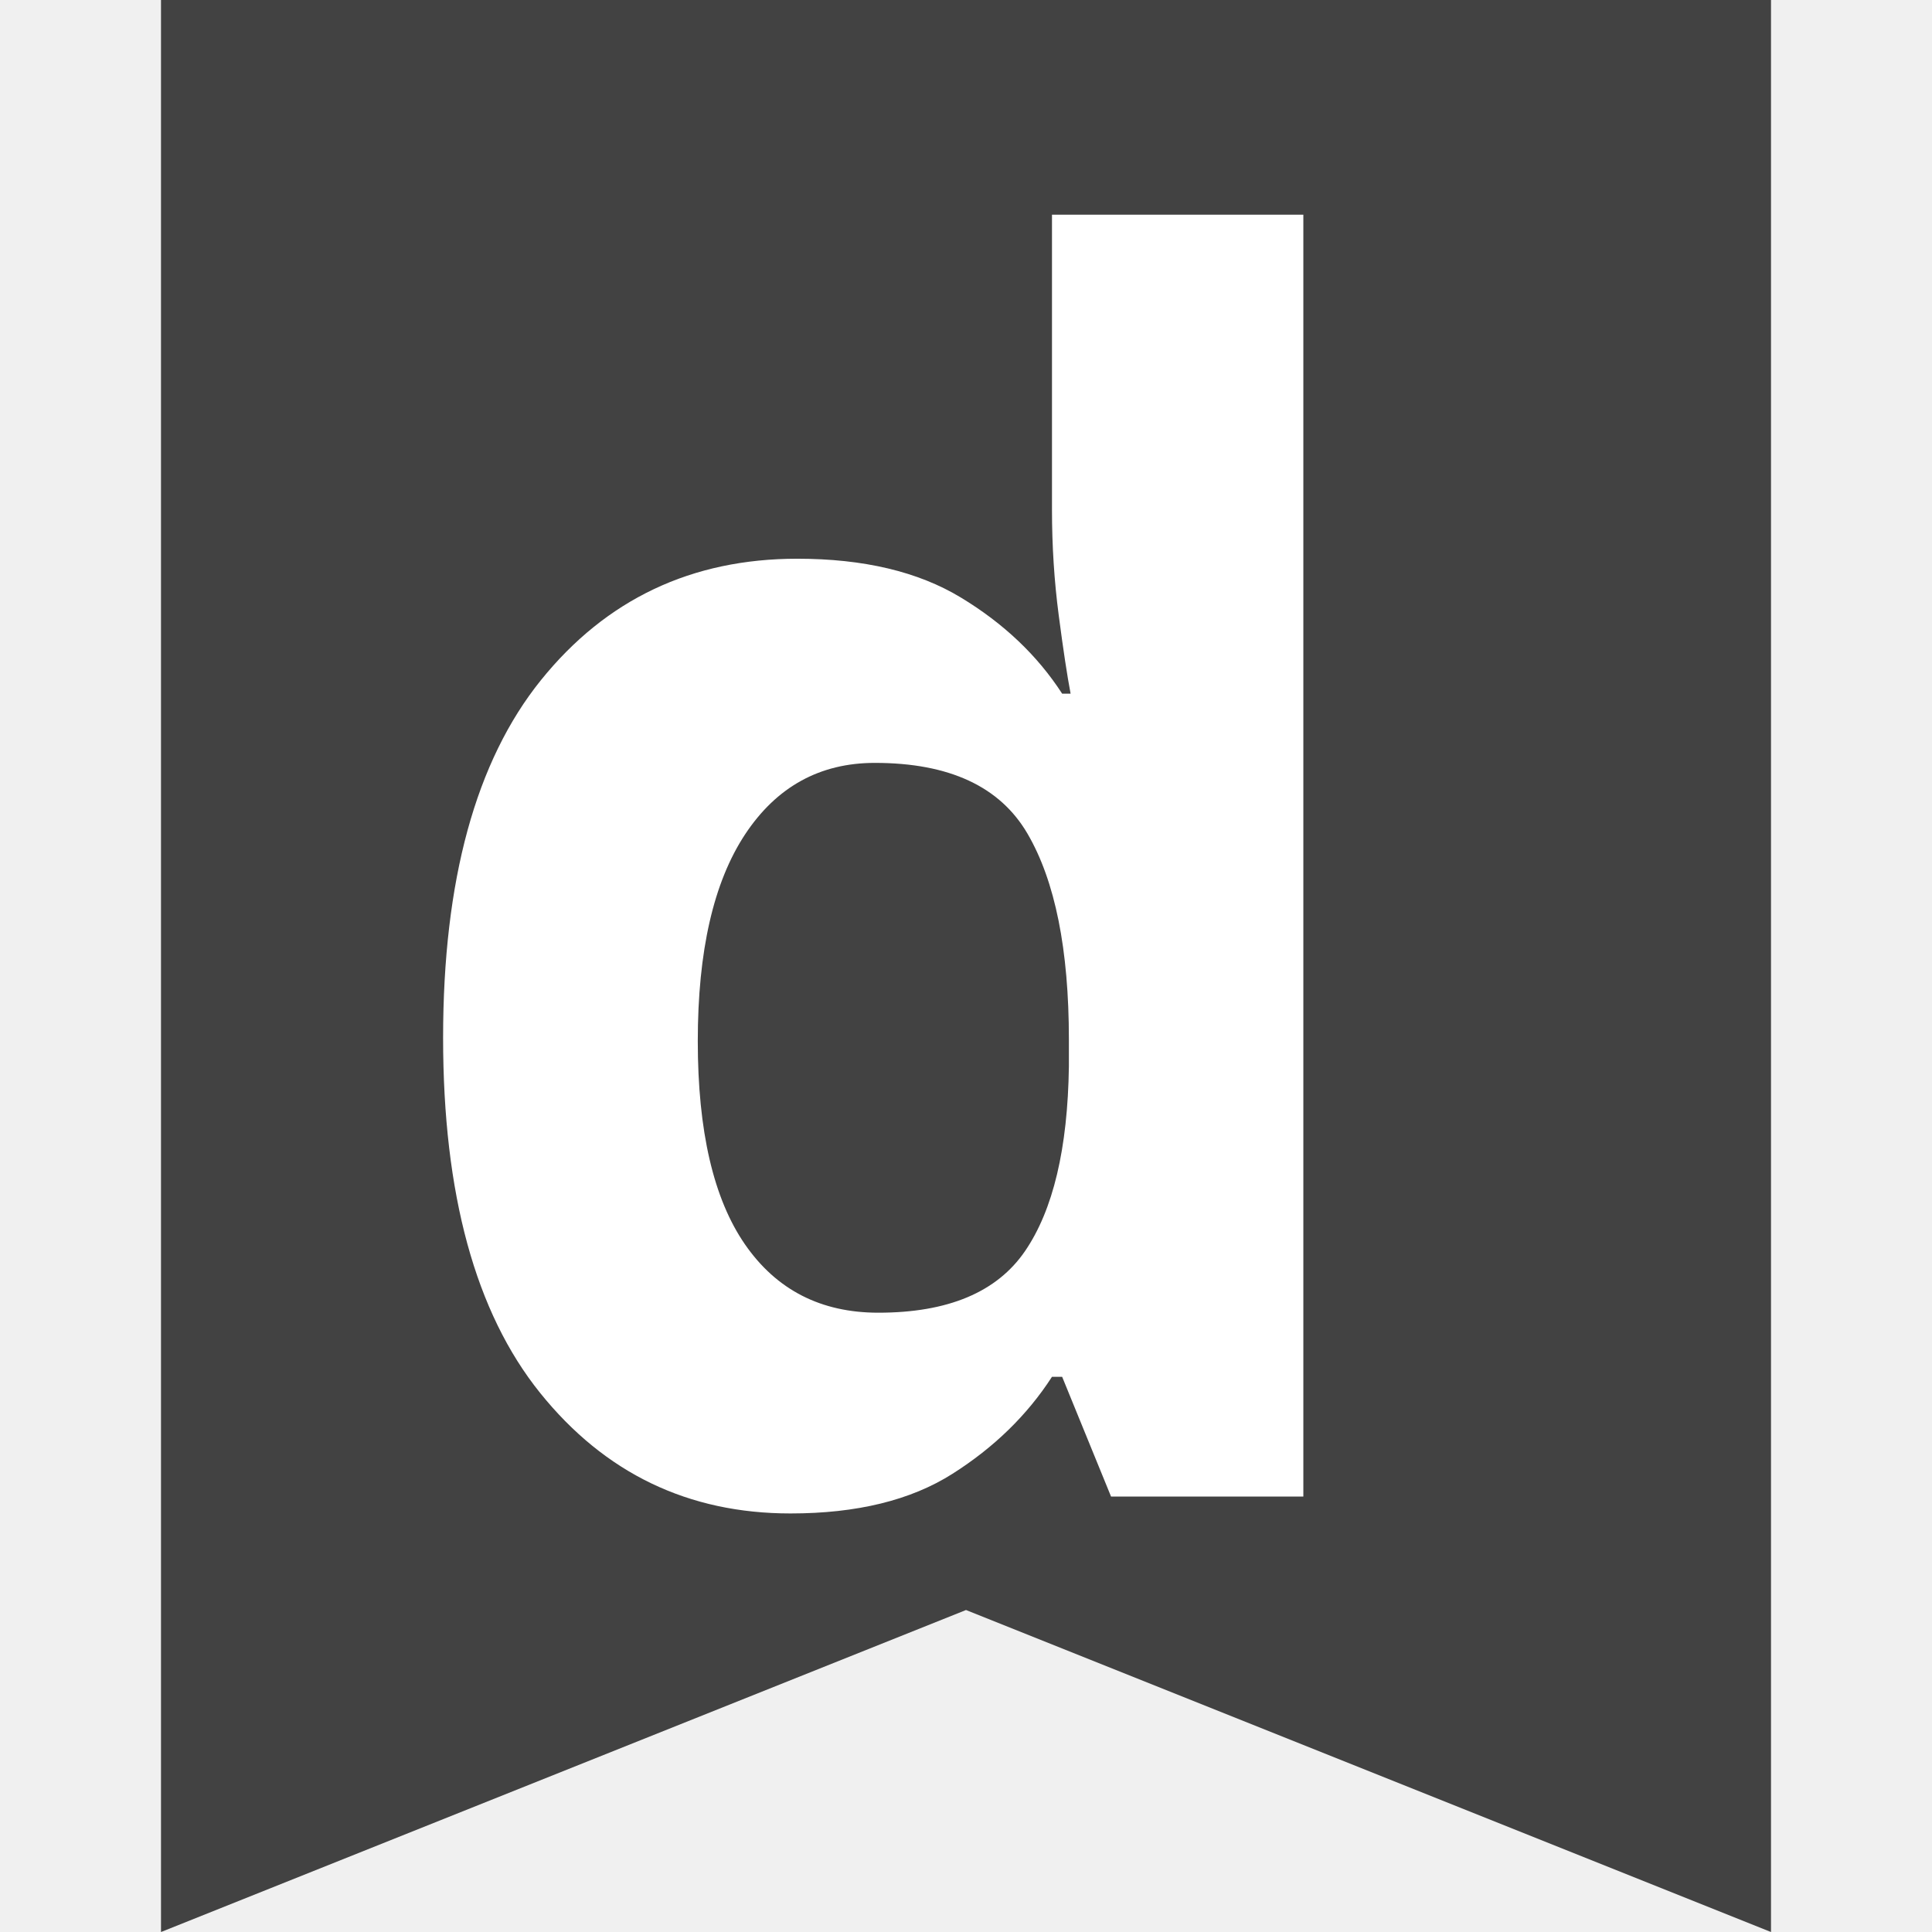
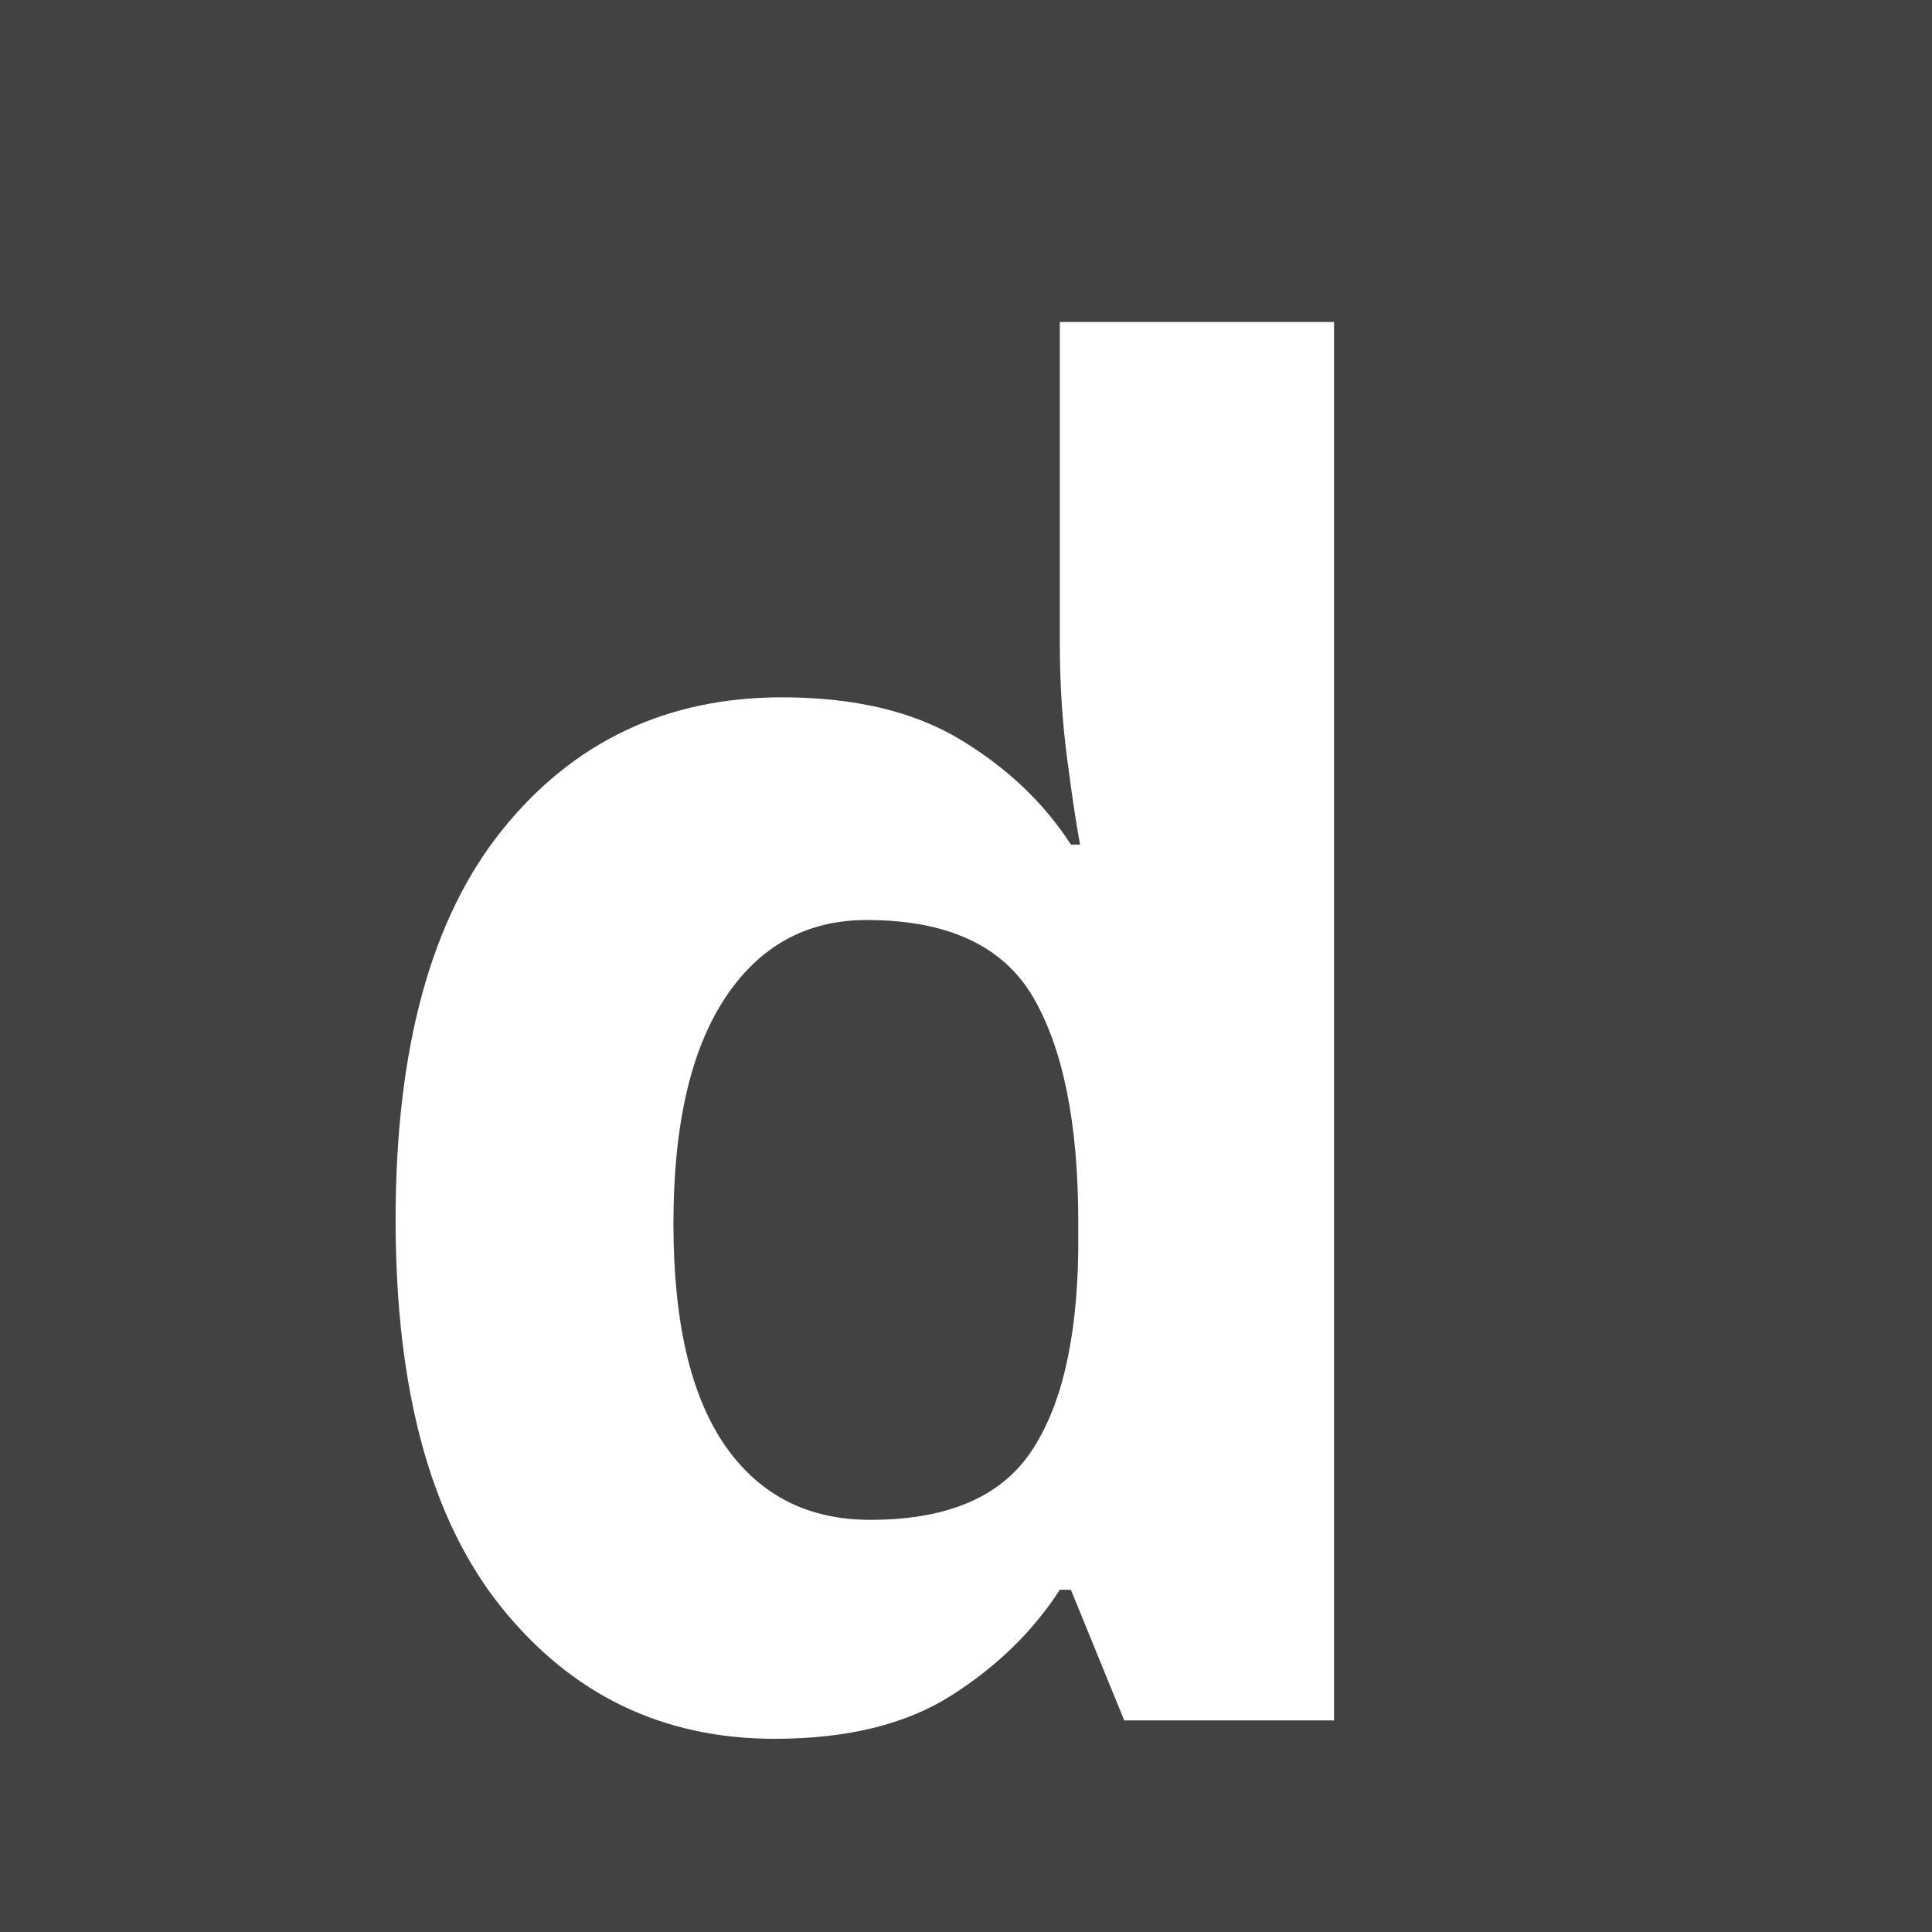
<svg xmlns="http://www.w3.org/2000/svg" width="300" height="300" viewBox="0 0 300 300" id="svg2" version="1.1">
  <defs id="defs4" />
  <g id="layer1" transform="translate(0,-752.3622)">
    <g id="g4143" transform="translate(0,15.85456)">
-       <path style="opacity:1;fill:#424242;fill-opacity:1" d="m 25,736.508 250,0 0,300 -125,-50 -125,50 z" id="rect4145" />
-       <text id="text3344" y="968.889" x="57.024" style="font-style:normal;font-variant:normal;font-weight:bold;font-stretch:normal;font-size:261.905px;line-height:125%;font-family:'Libre Baskerville';-inkscape-font-specification:'Libre Baskerville, Bold';text-align:start;letter-spacing:-38.154px;word-spacing:0px;writing-mode:lr-tb;text-anchor:start;fill:#ffffff;fill-opacity:1;stroke:none;stroke-width:1px;stroke-linecap:butt;stroke-linejoin:miter;stroke-opacity:1" xml:space="preserve">
-         <tspan y="968.889" x="57.024" id="tspan3346">d</tspan>
+       <rect style="opacity:1;fill:#424242;fill-opacity:1" id="rect4147" width="300" height="300" x="0" y="736.508" />
+       <text id="text3344" y="1003.65" x="48.571" style="font-style:normal;font-variant:normal;font-weight:bold;font-stretch:normal;font-size:285.714px;line-height:125%;font-family:'Libre Baskerville';-inkscape-font-specification:'Libre Baskerville, Bold';text-align:start;letter-spacing:-41.623px;word-spacing:0px;writing-mode:lr-tb;text-anchor:start;fill:#ffffff;fill-opacity:1;stroke:none;stroke-width:1px;stroke-linecap:butt;stroke-linejoin:miter;stroke-opacity:1" xml:space="preserve">
+         <tspan y="1003.65" x="48.571" id="tspan3346">d</tspan>
      </text>
    </g>
  </g>
</svg>
